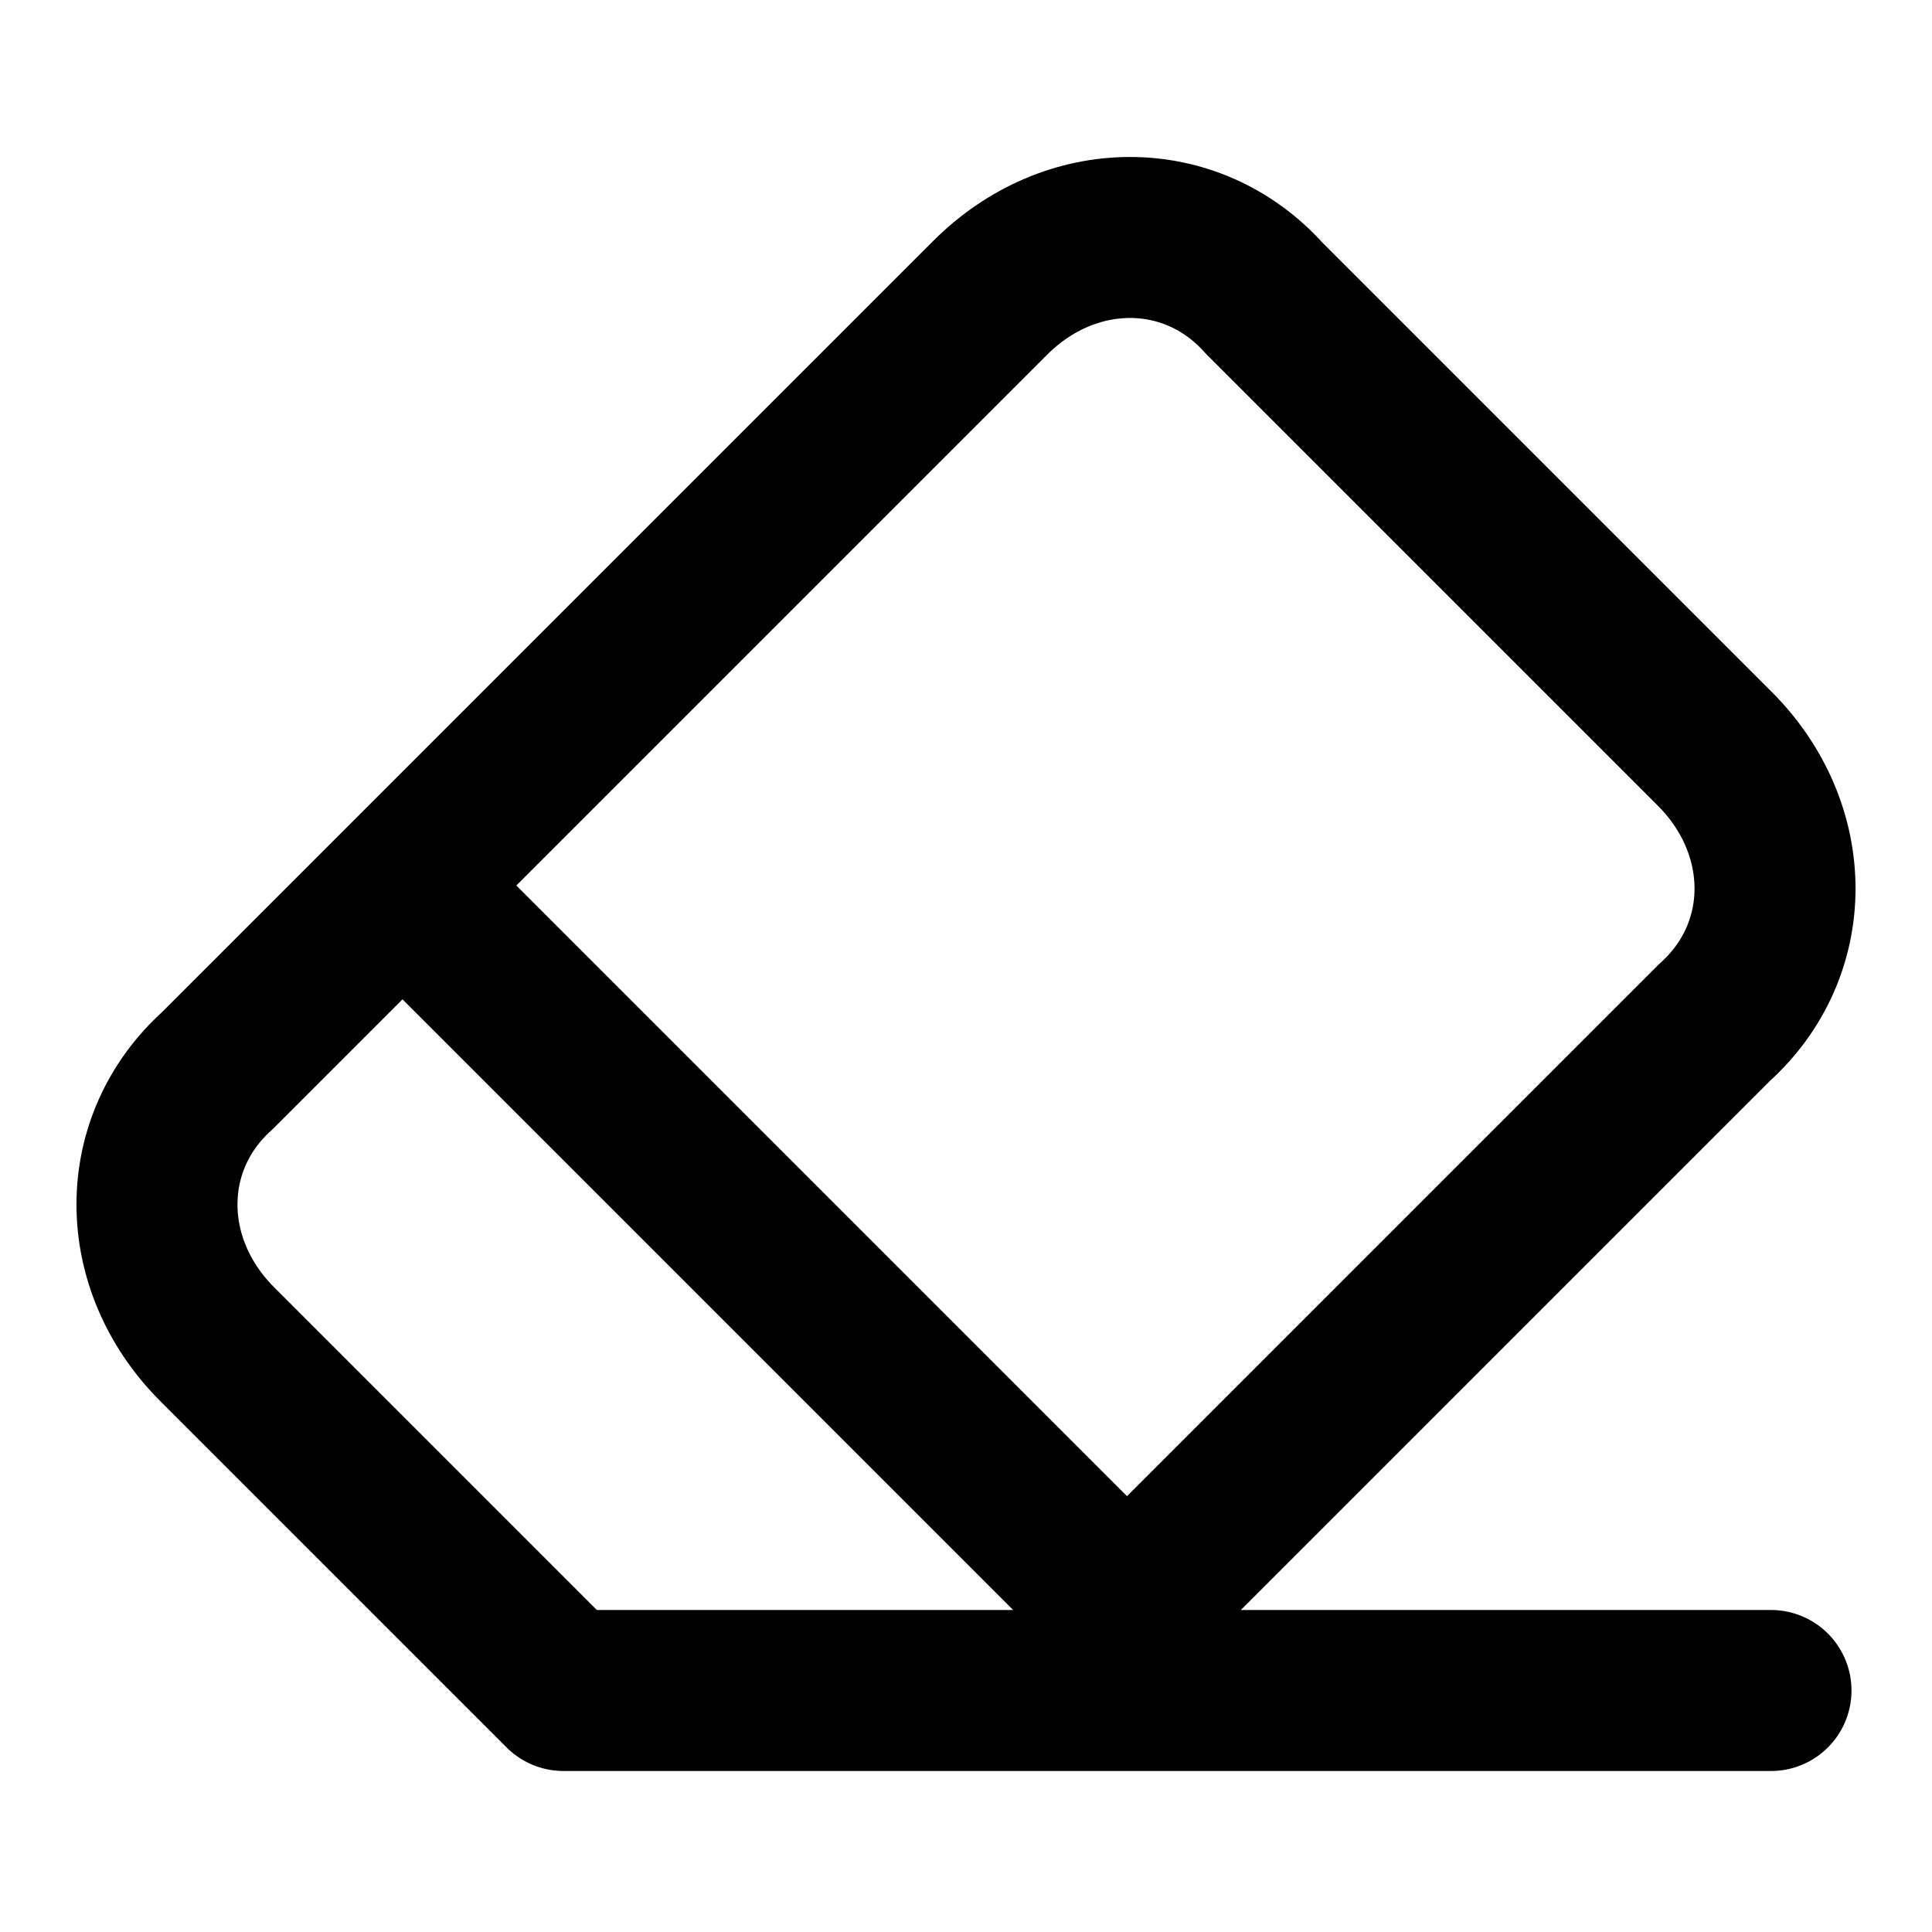
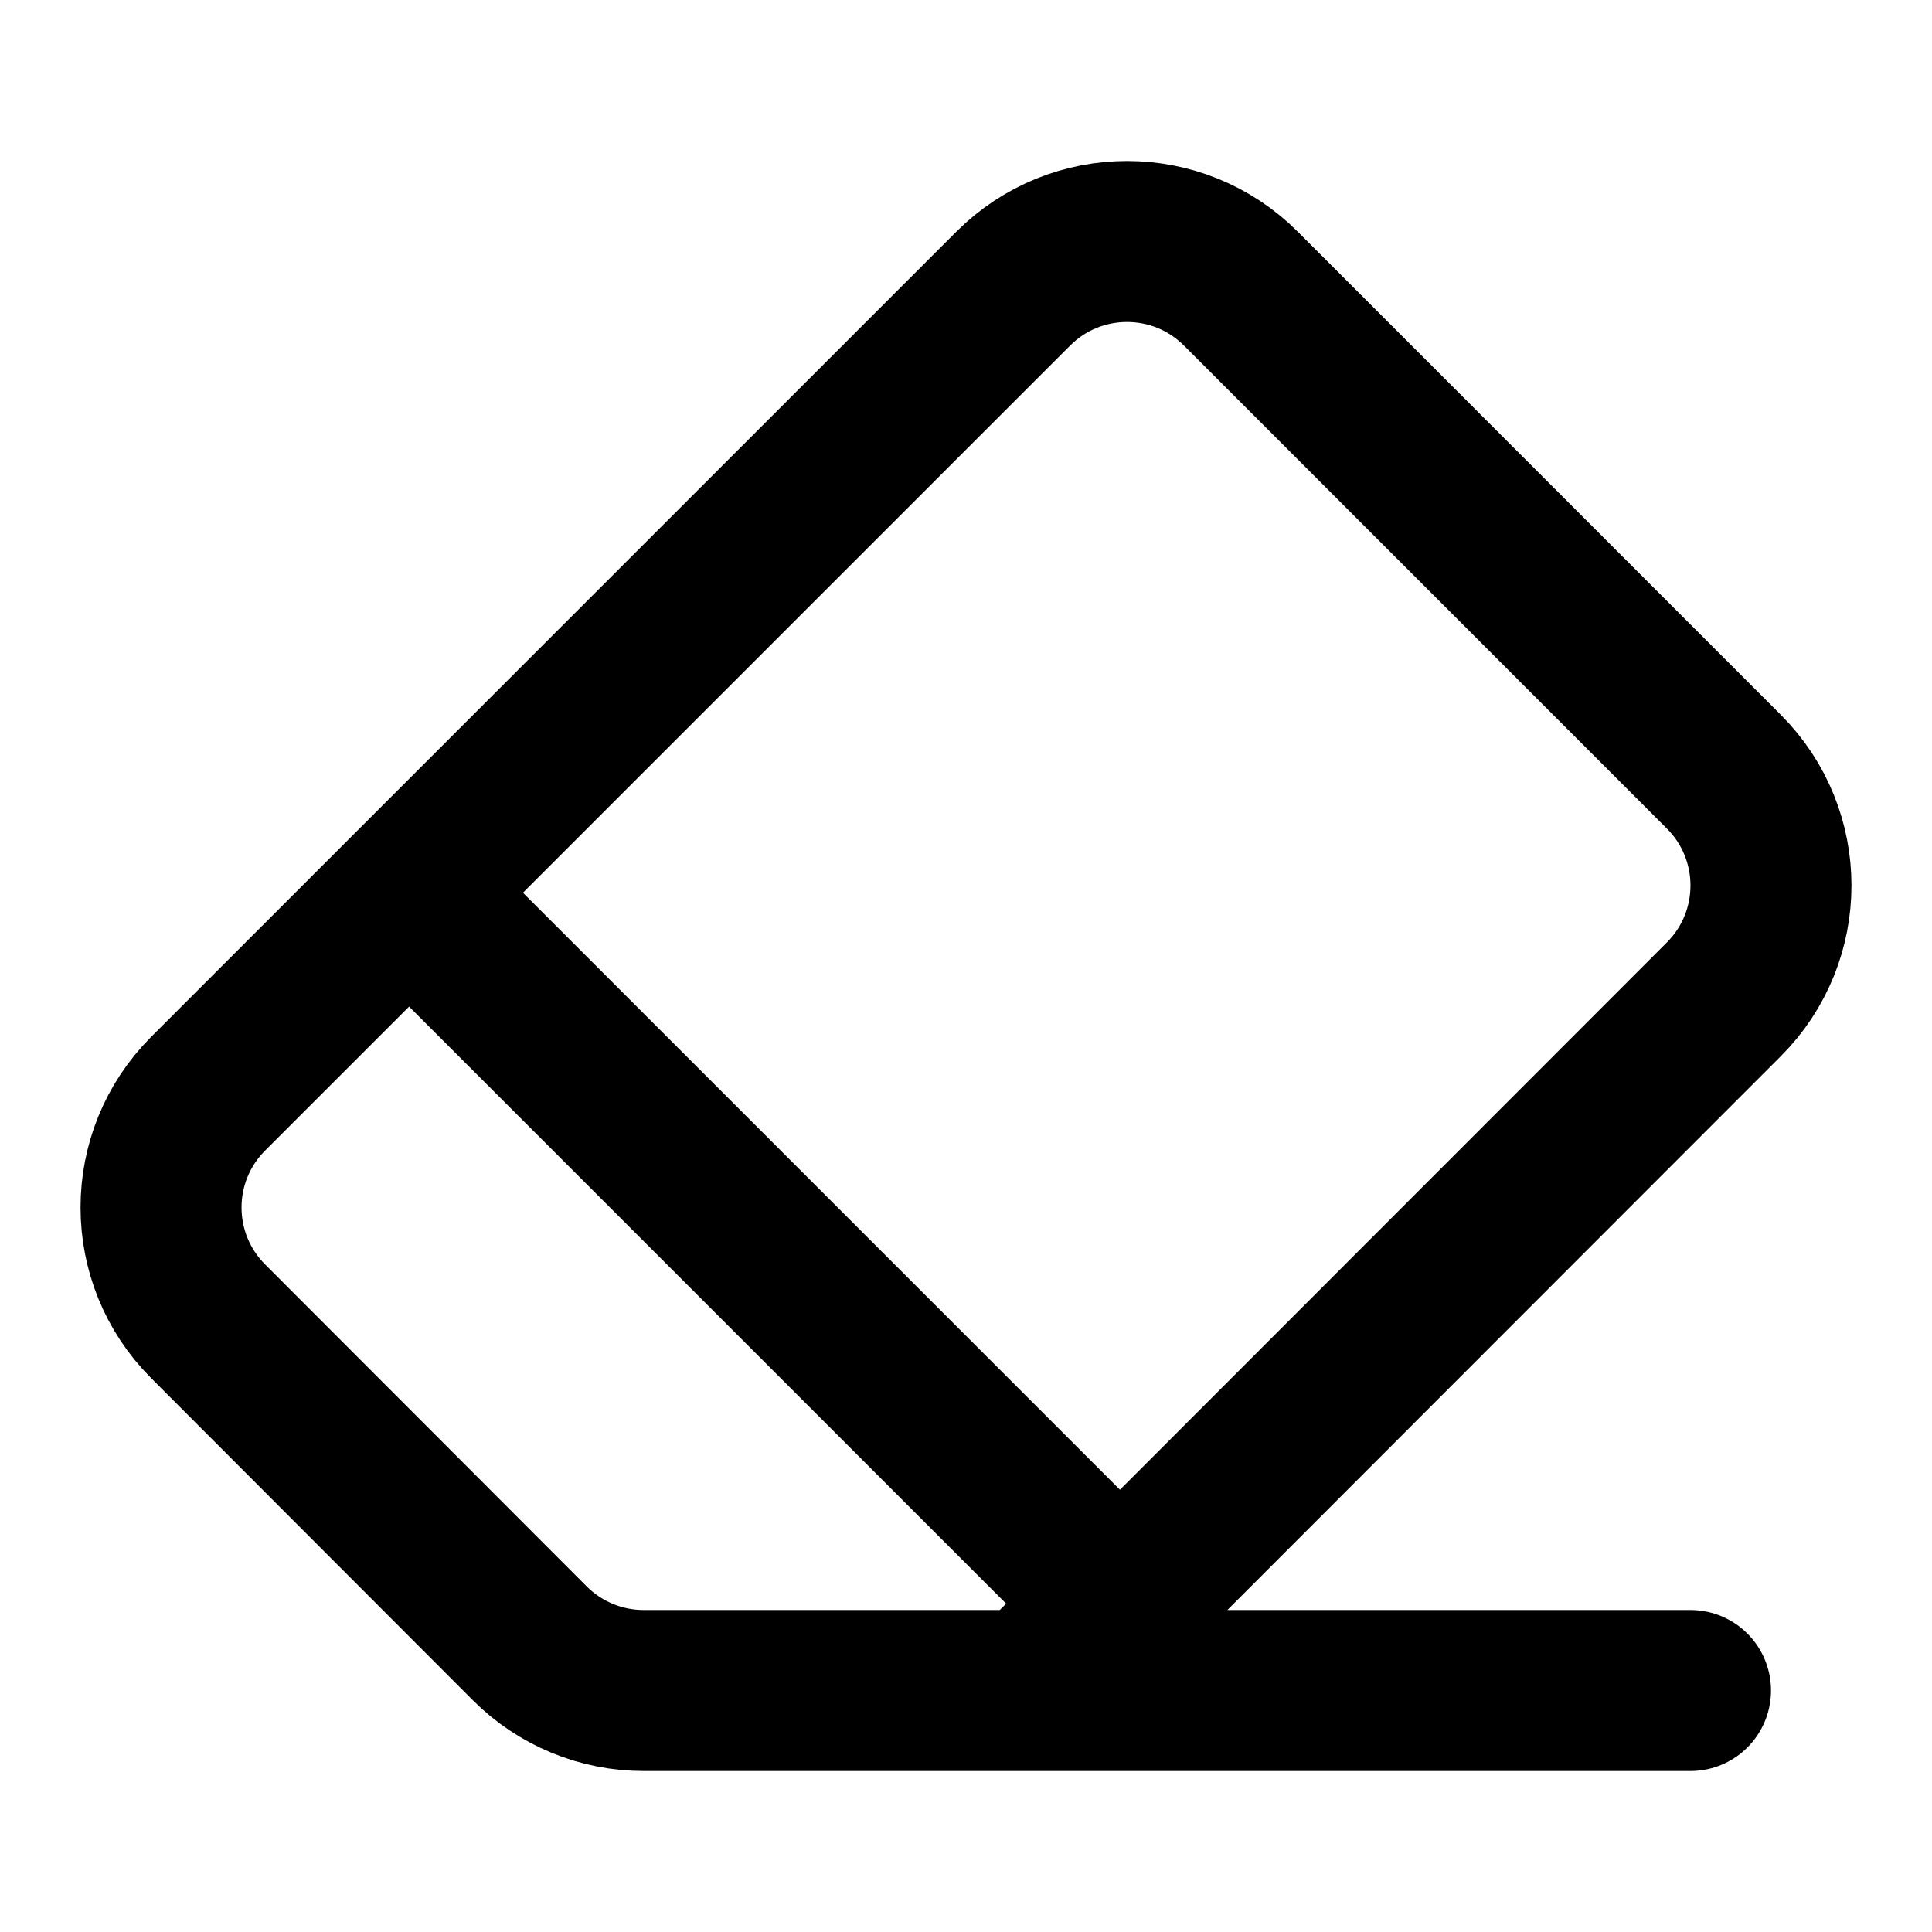
<svg xmlns="http://www.w3.org/2000/svg" width="24" height="24" fill="none" stroke="currentColor" stroke-linecap="round" stroke-linejoin="round" stroke-width="2" viewBox="0 0 24 24">
-   <path d="m7 21-4.3-4.3c-1-1-1-2.5 0-3.4l9.6-9.6c1-1 2.5-1 3.4 0l5.6 5.6c1 1 1 2.5 0 3.4L13 21M22 21H7M5 11l9 9" />
+   <path d="M21 21H8a2 2 0 0 1-1.42-.587l-3.994-3.999a2 2 0 0 1 0-2.828l10-10a2 2 0 0 1 2.829 0l5.999 6a2 2 0 0 1 0 2.828L12.834 21M5.082 11.09l8.828 8.828" />
</svg>
